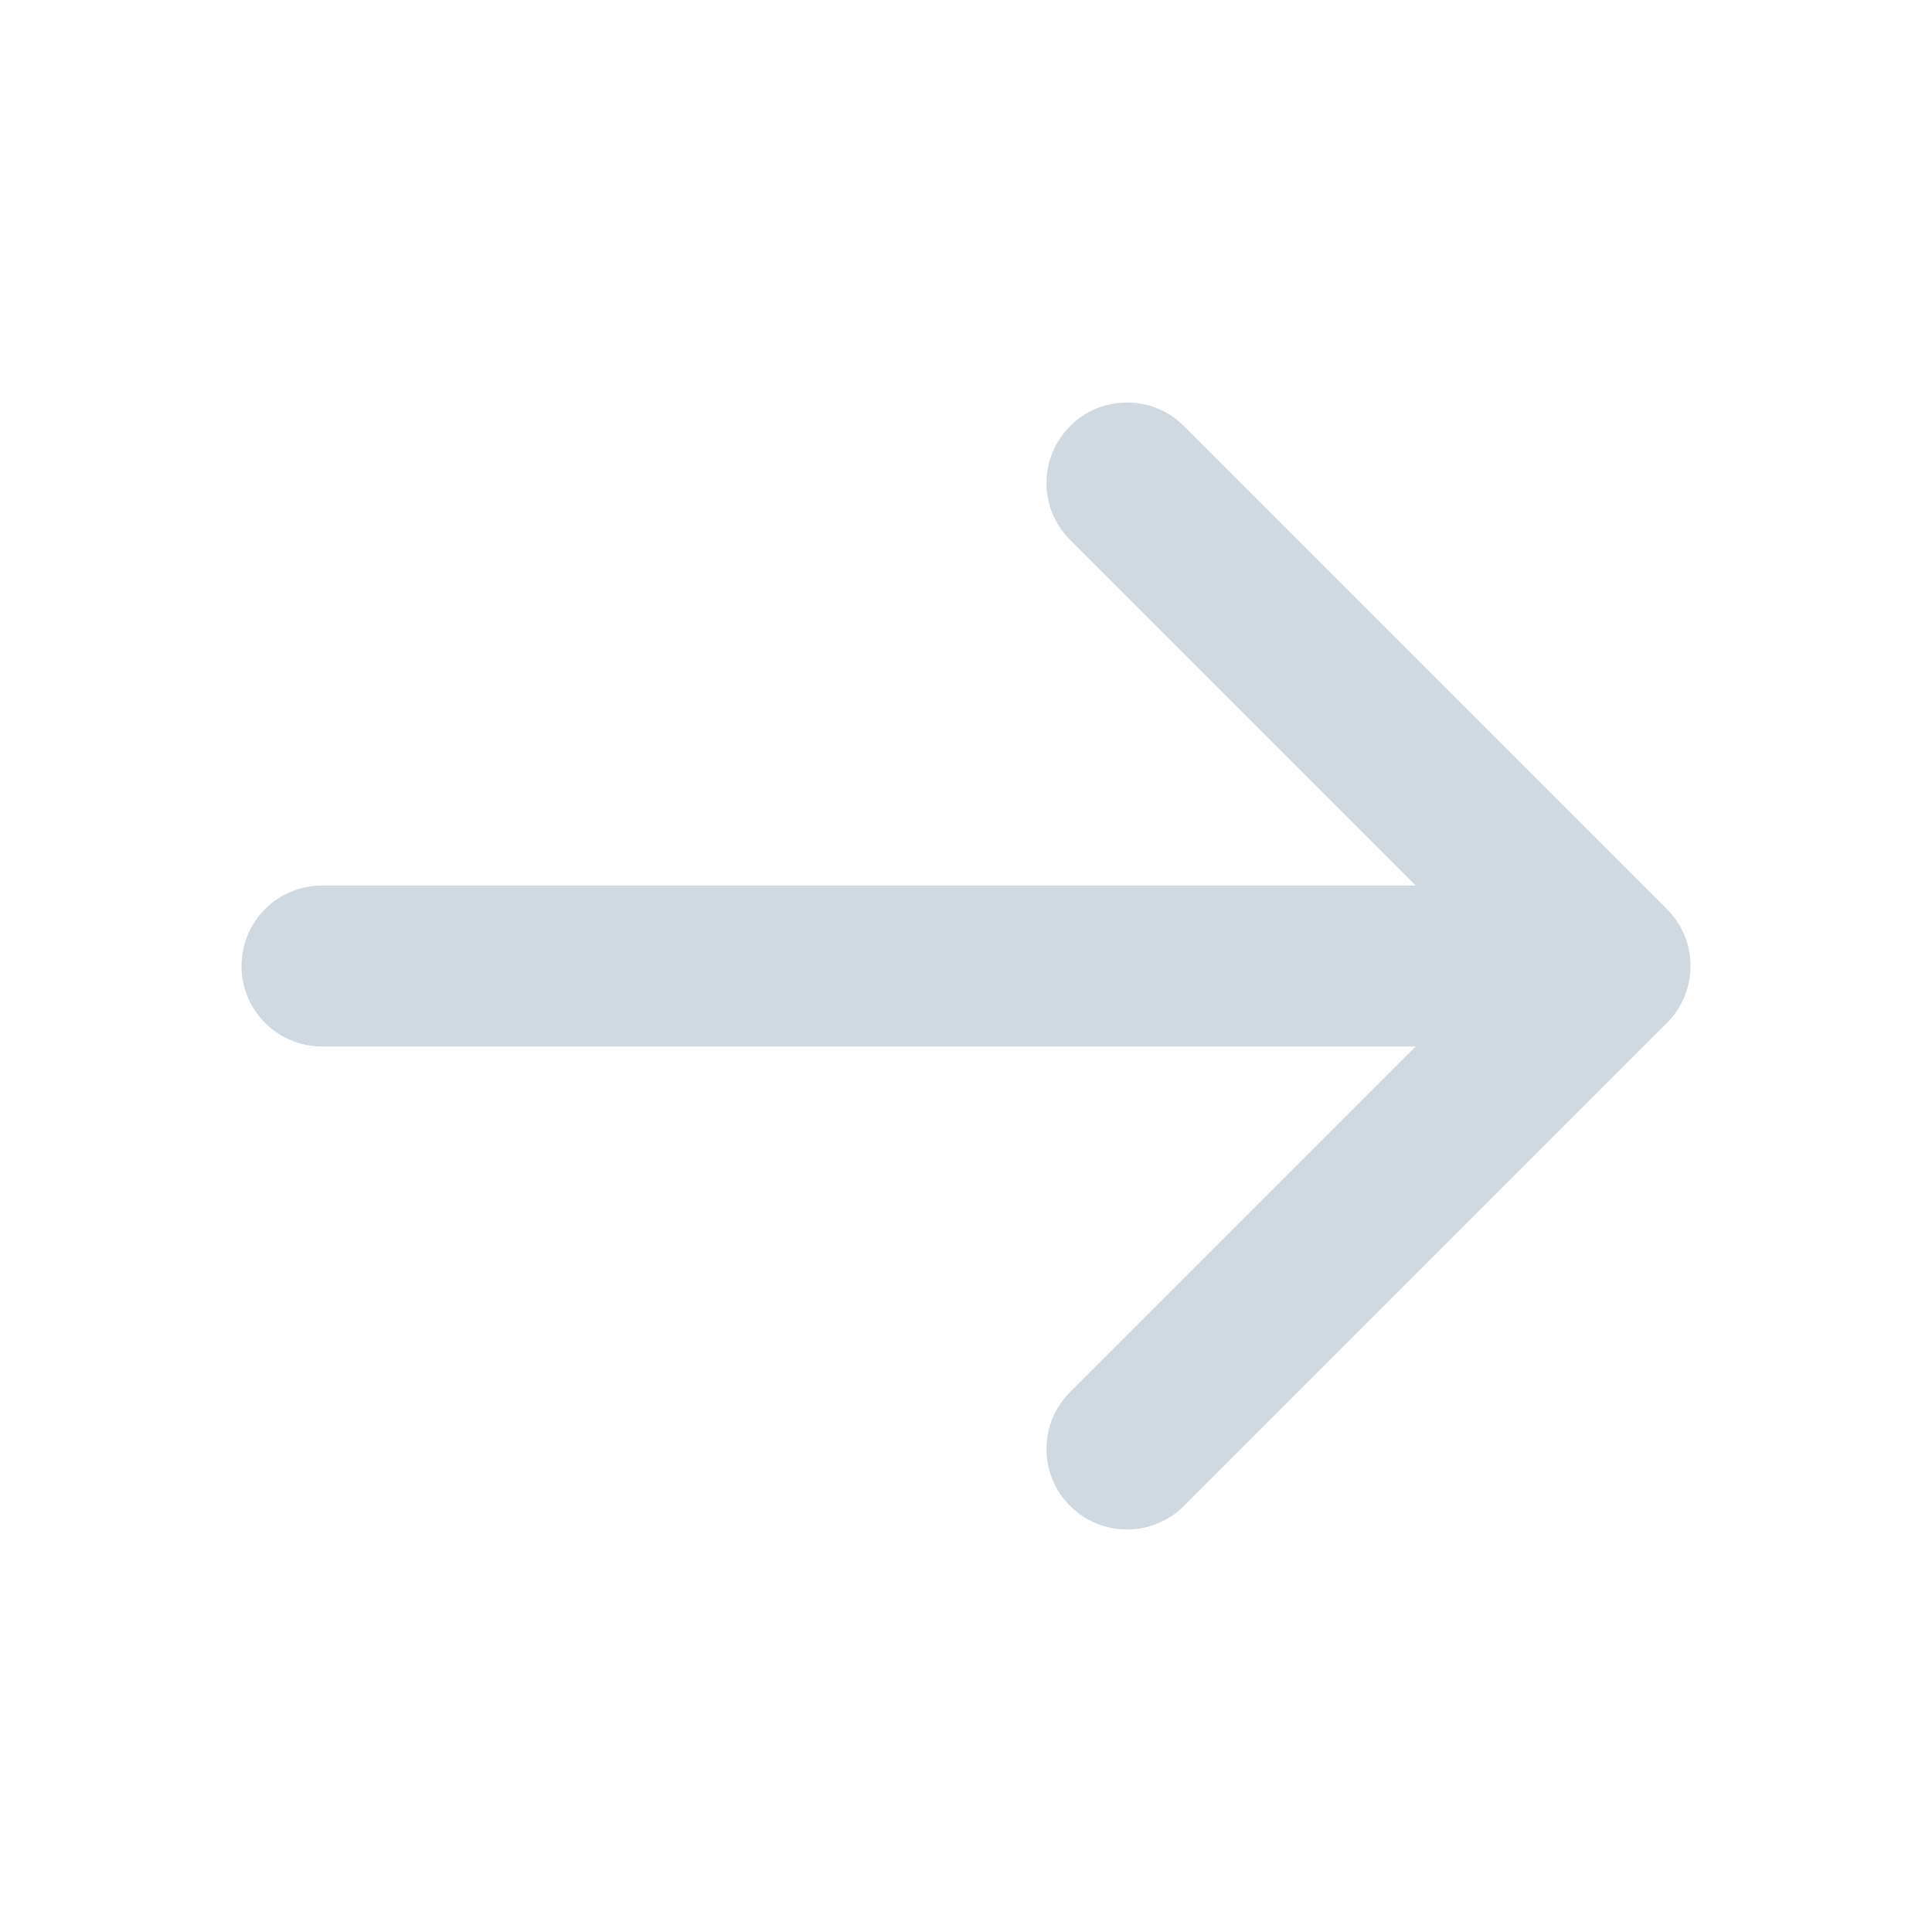
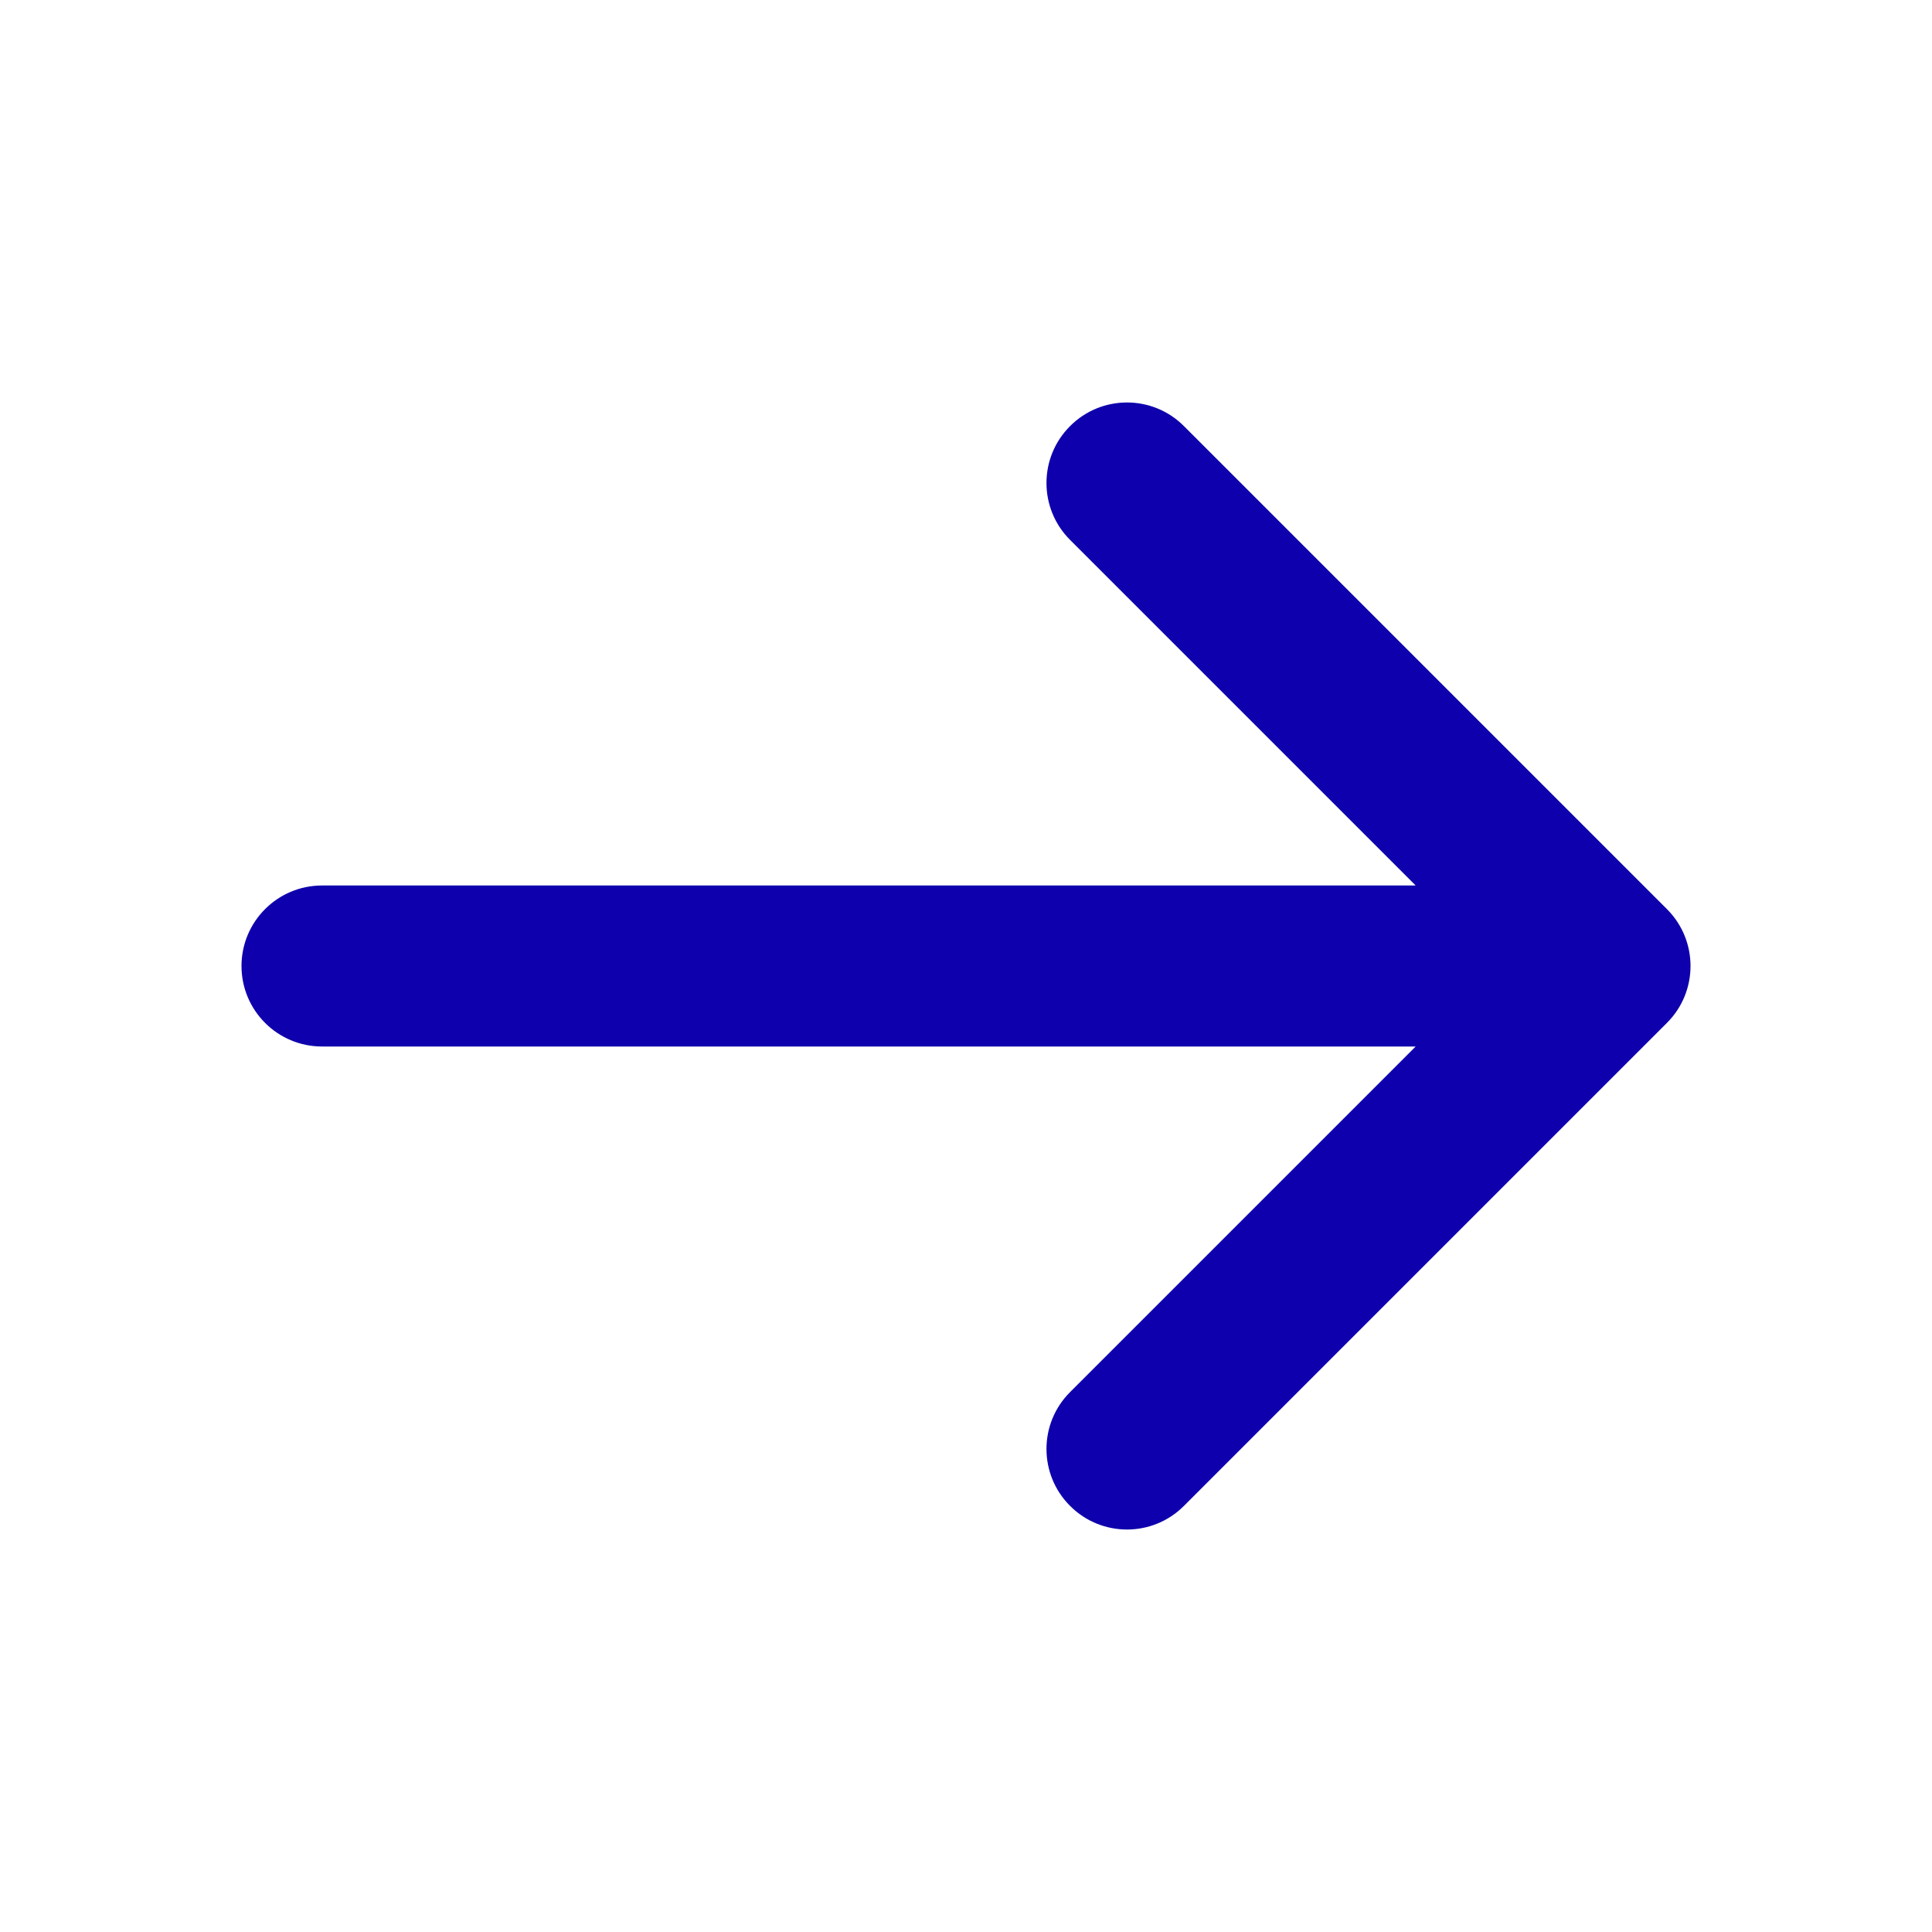
<svg xmlns="http://www.w3.org/2000/svg" width="24" height="24" viewBox="0 0 24 24" fill="none">
  <g id="arrow-right">
-     <path id="path" d="M14.707 5.293C14.317 4.902 13.683 4.902 13.293 5.293C12.902 5.683 12.902 6.317 13.293 6.707L17.586 11H4C3.448 11 3 11.448 3 12C3 12.552 3.448 13 4 13H17.586L13.293 17.293C12.902 17.683 12.902 18.317 13.293 18.707C13.683 19.098 14.317 19.098 14.707 18.707L20.707 12.707C21.098 12.317 21.098 11.683 20.707 11.293L14.707 5.293Z" fill="#6C849D" fill-opacity="0.32" />
+     <path id="path" d="M14.707 5.293C14.317 4.902 13.683 4.902 13.293 5.293C12.902 5.683 12.902 6.317 13.293 6.707L17.586 11H4C3.448 11 3 11.448 3 12C3 12.552 3.448 13 4 13H17.586L13.293 17.293C12.902 17.683 12.902 18.317 13.293 18.707C13.683 19.098 14.317 19.098 14.707 18.707L20.707 12.707C21.098 12.317 21.098 11.683 20.707 11.293L14.707 5.293Z" fill="#0E00AC" />
  </g>
</svg>
